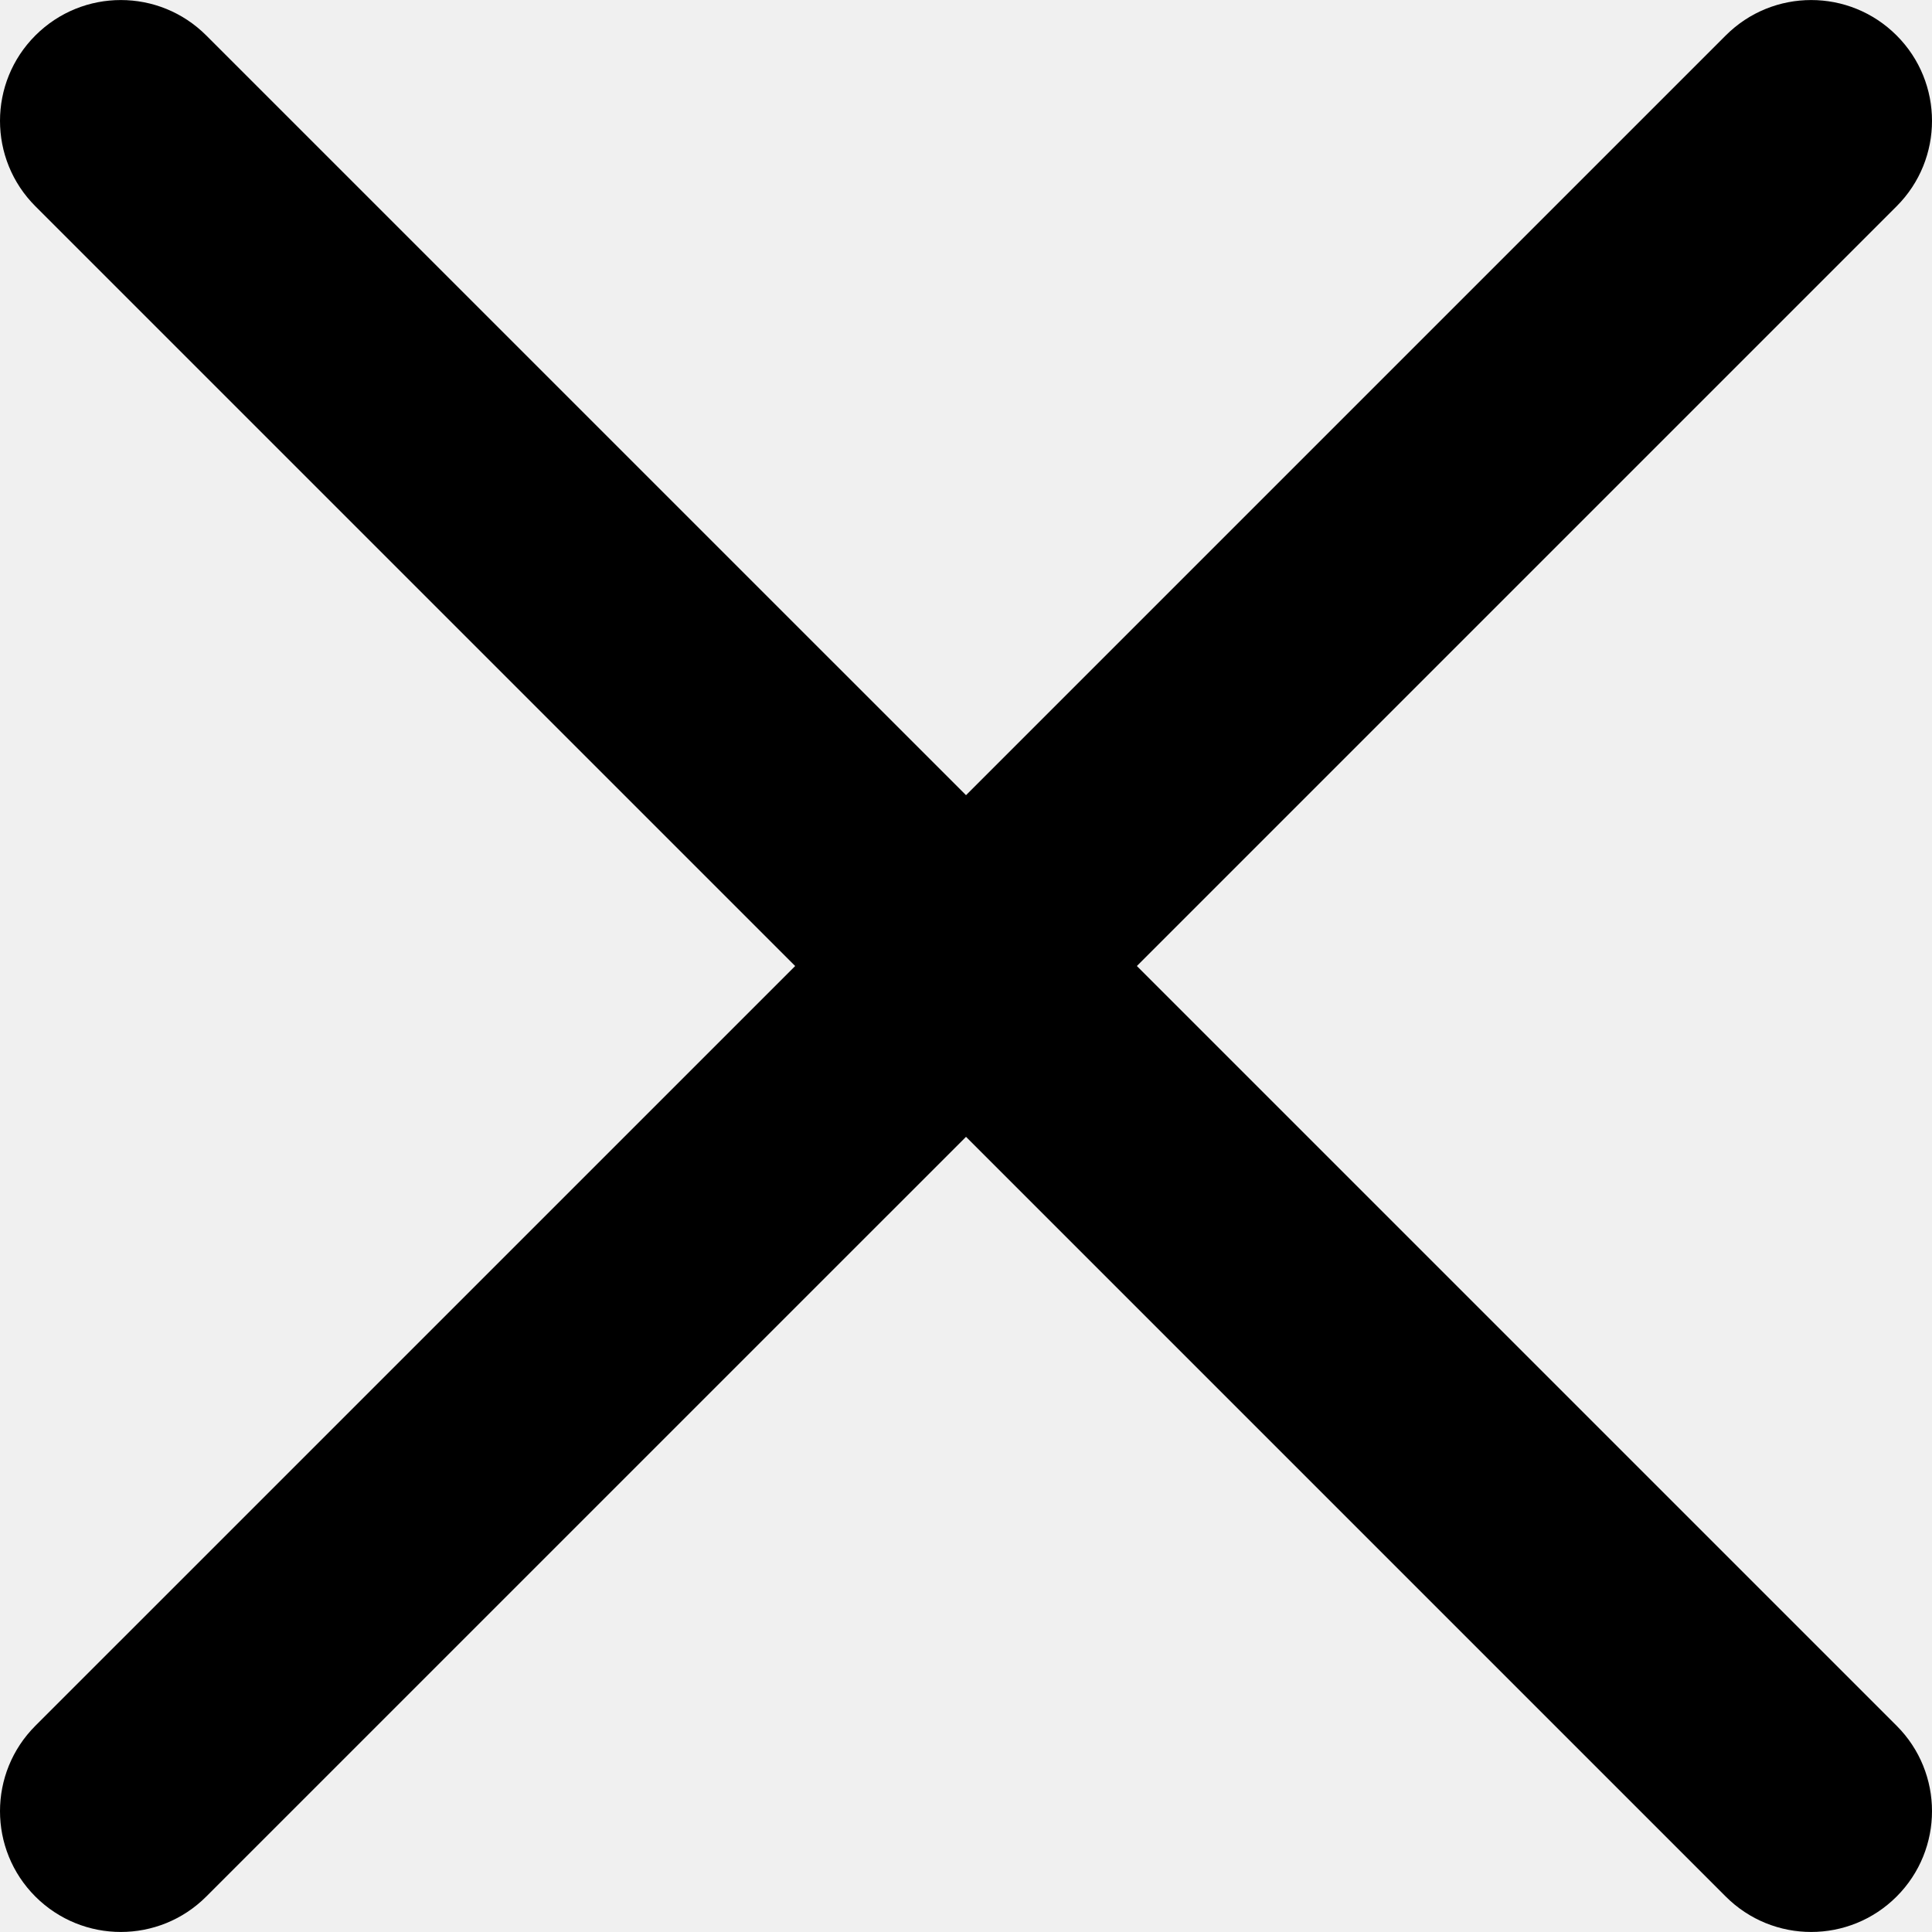
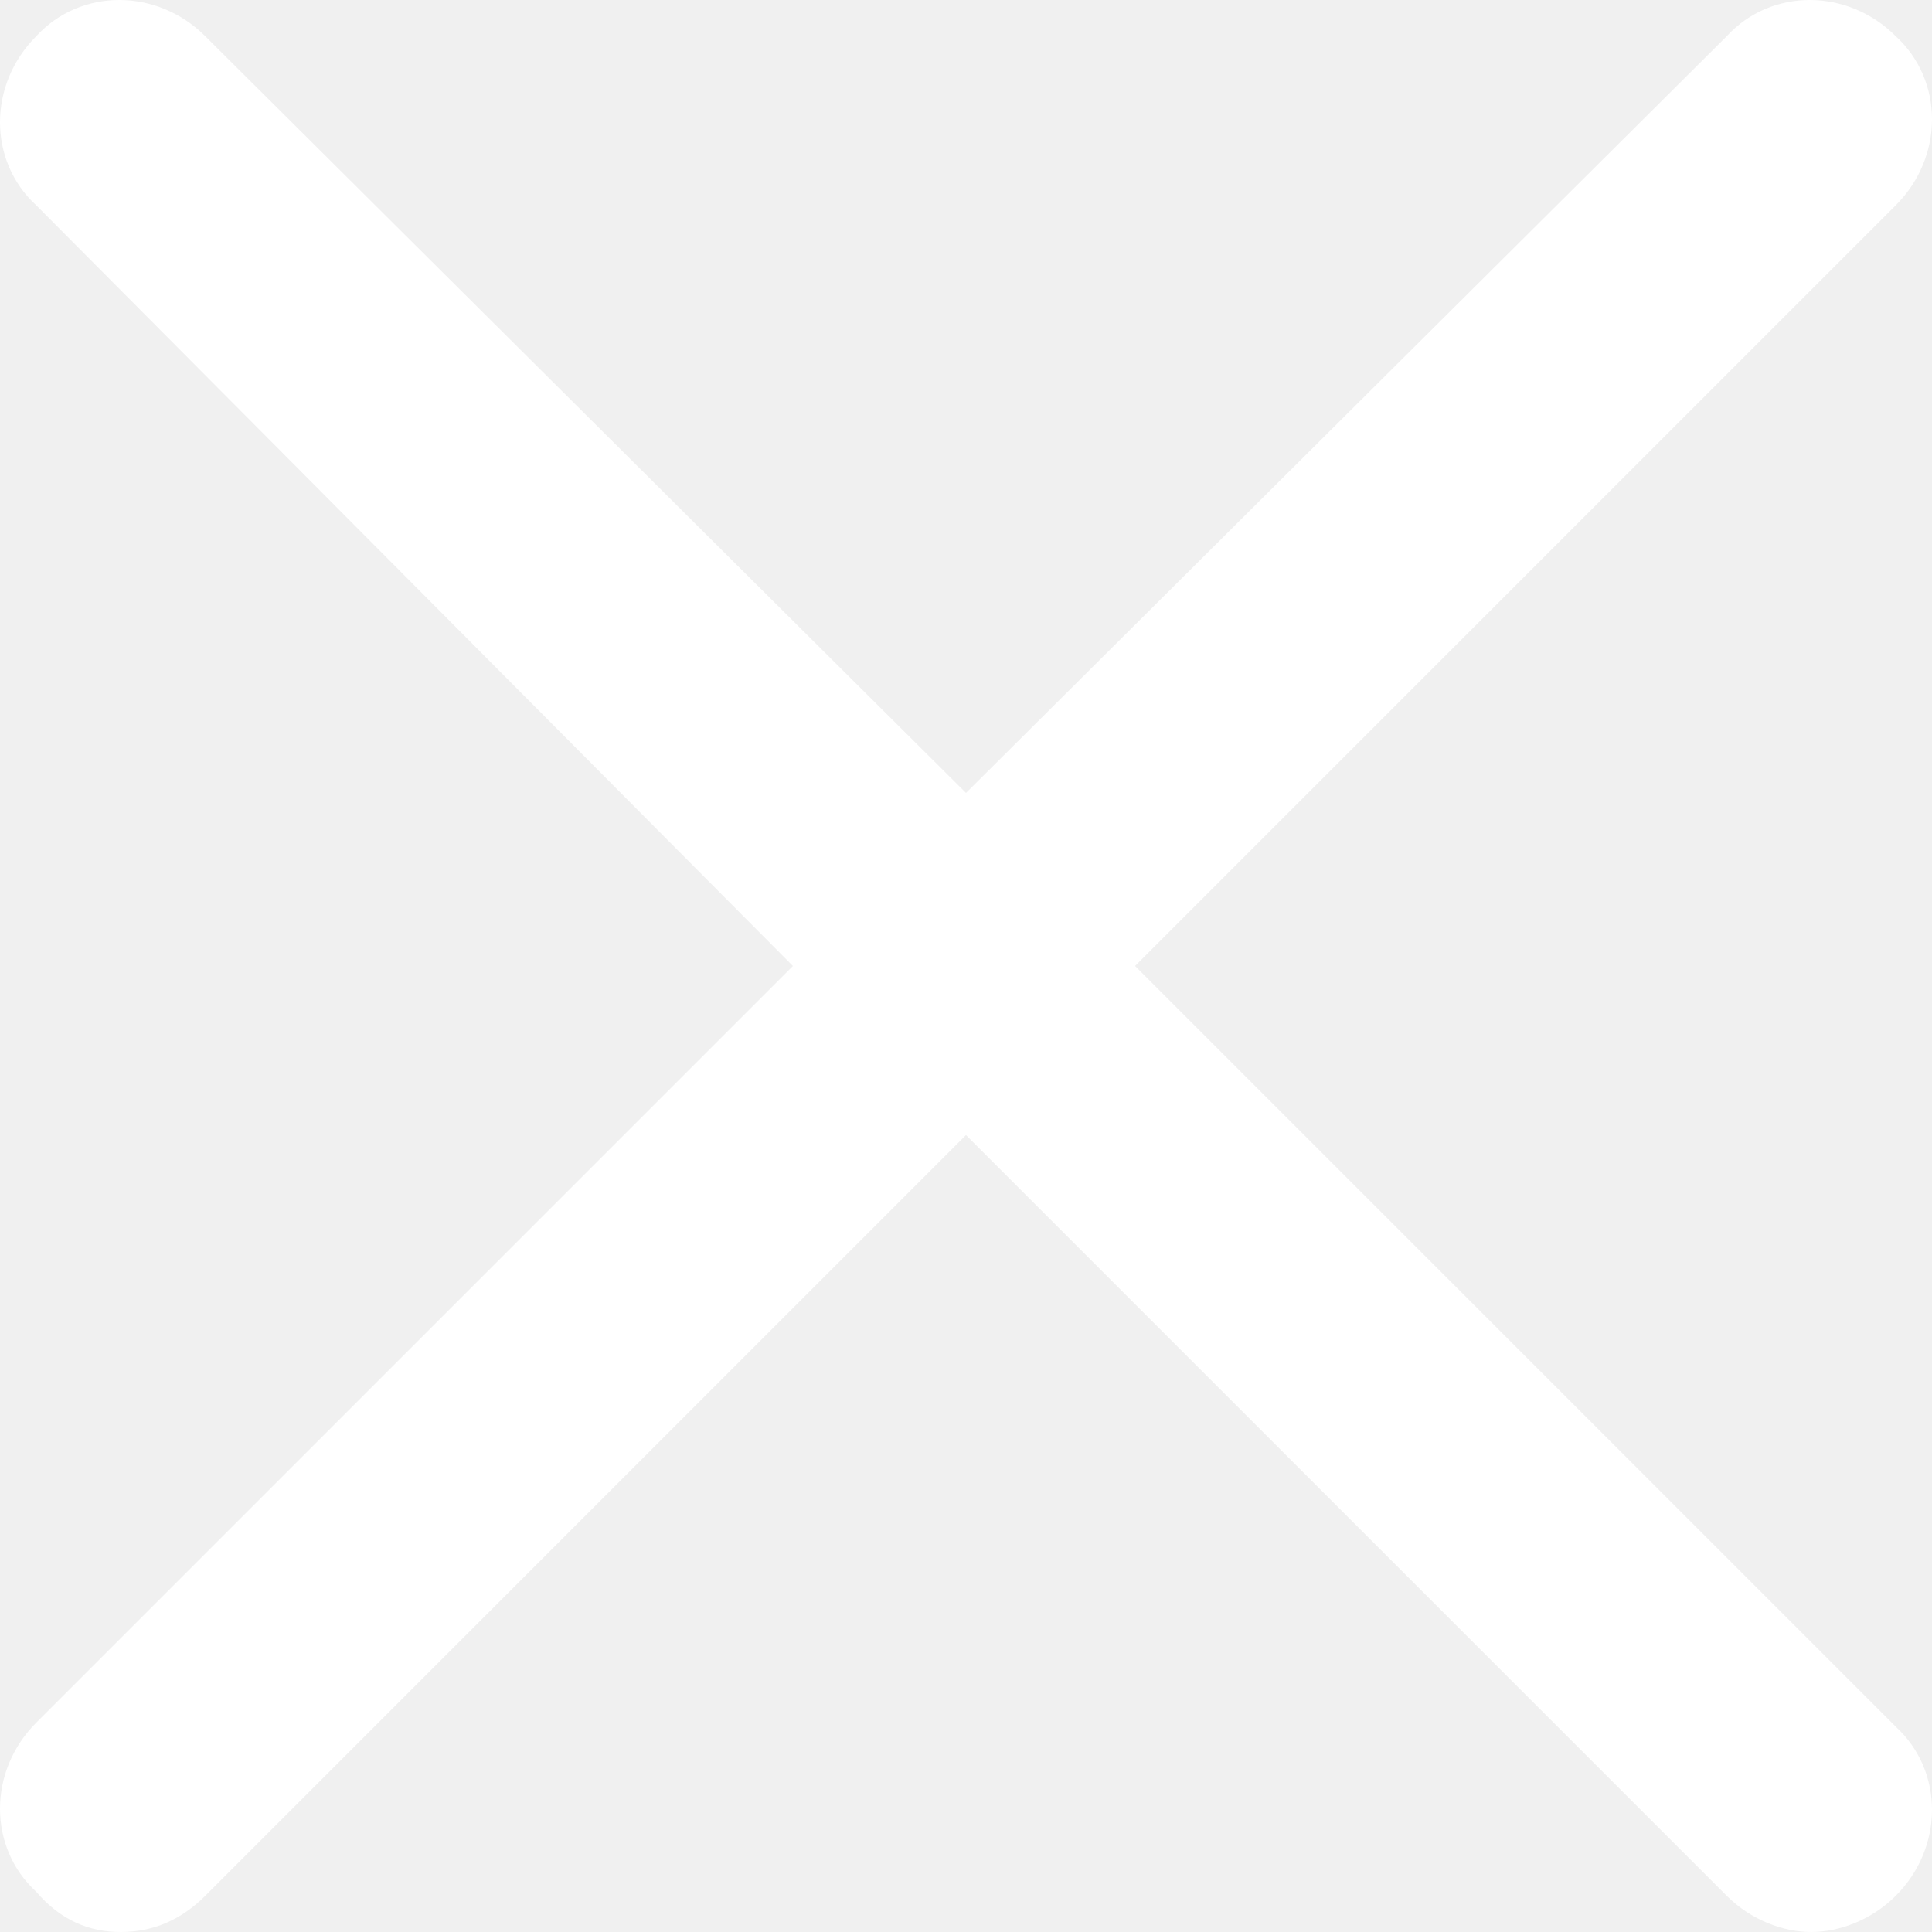
- <svg xmlns="http://www.w3.org/2000/svg" version="1.1" id="Capa_1" x="0px" y="0px" viewBox="0 0 47.971 47.971" style="enable-background:new 0 0 47.971 47.971;" xml:space="preserve">
+ <svg xmlns="http://www.w3.org/2000/svg" version="1.1" id="Capa_1" x="0px" y="0px" viewBox="0 0 48 48" style="enable-background:new 0 0 48 48;" xml:space="preserve">
+   <style type="text/css">
+ 	.st0{fill:#FFFFFF;}
+ </style>
  <g>
-     <path d="M28.228,23.986L47.092,5.122c1.172-1.171,1.172-3.071,0-4.242c-1.172-1.172-3.07-1.172-4.242,0L23.986,19.744L5.121,0.88   c-1.172-1.172-3.07-1.172-4.242,0c-1.172,1.171-1.172,3.071,0,4.242l18.865,18.864L0.879,42.85c-1.172,1.171-1.172,3.071,0,4.242   C1.465,47.677,2.233,47.97,3,47.97s1.535-0.293,2.121-0.879l18.865-18.864L42.85,47.091c0.586,0.586,1.354,0.879,2.121,0.879   s1.535-0.293,2.121-0.879c1.172-1.171,1.172-3.071,0-4.242L28.228,23.986z" />
+     <path class="st0" d="M28.2,24L47.1,5.1c1.2-1.2,1.2-3.1,0-4.2c-1.2-1.2-3.1-1.2-4.2,0L24,19.7L5.1,0.9c-1.2-1.2-3.1-1.2-4.2,0   c-1.2,1.2-1.2,3.1,0,4.2L19.7,24L0.9,42.8c-1.2,1.2-1.2,3.1,0,4.2C1.5,47.7,2.2,48,3,48s1.5-0.3,2.1-0.9L24,28.2l18.9,18.9   c0.6,0.6,1.4,0.9,2.1,0.9s1.5-0.3,2.1-0.9c1.2-1.2,1.2-3.1,0-4.2L28.2,24z" />
  </g>
-   <g>
- </g>
-   <g>
- </g>
-   <g>
- </g>
-   <g>
- </g>
-   <g>
- </g>
-   <g>
- </g>
-   <g>
- </g>
-   <g>
- </g>
-   <g>
- </g>
-   <g>
- </g>
-   <g>
- </g>
-   <g>
- </g>
-   <g>
- </g>
-   <g>
- </g>
-   <g>
- </g>
</svg>
